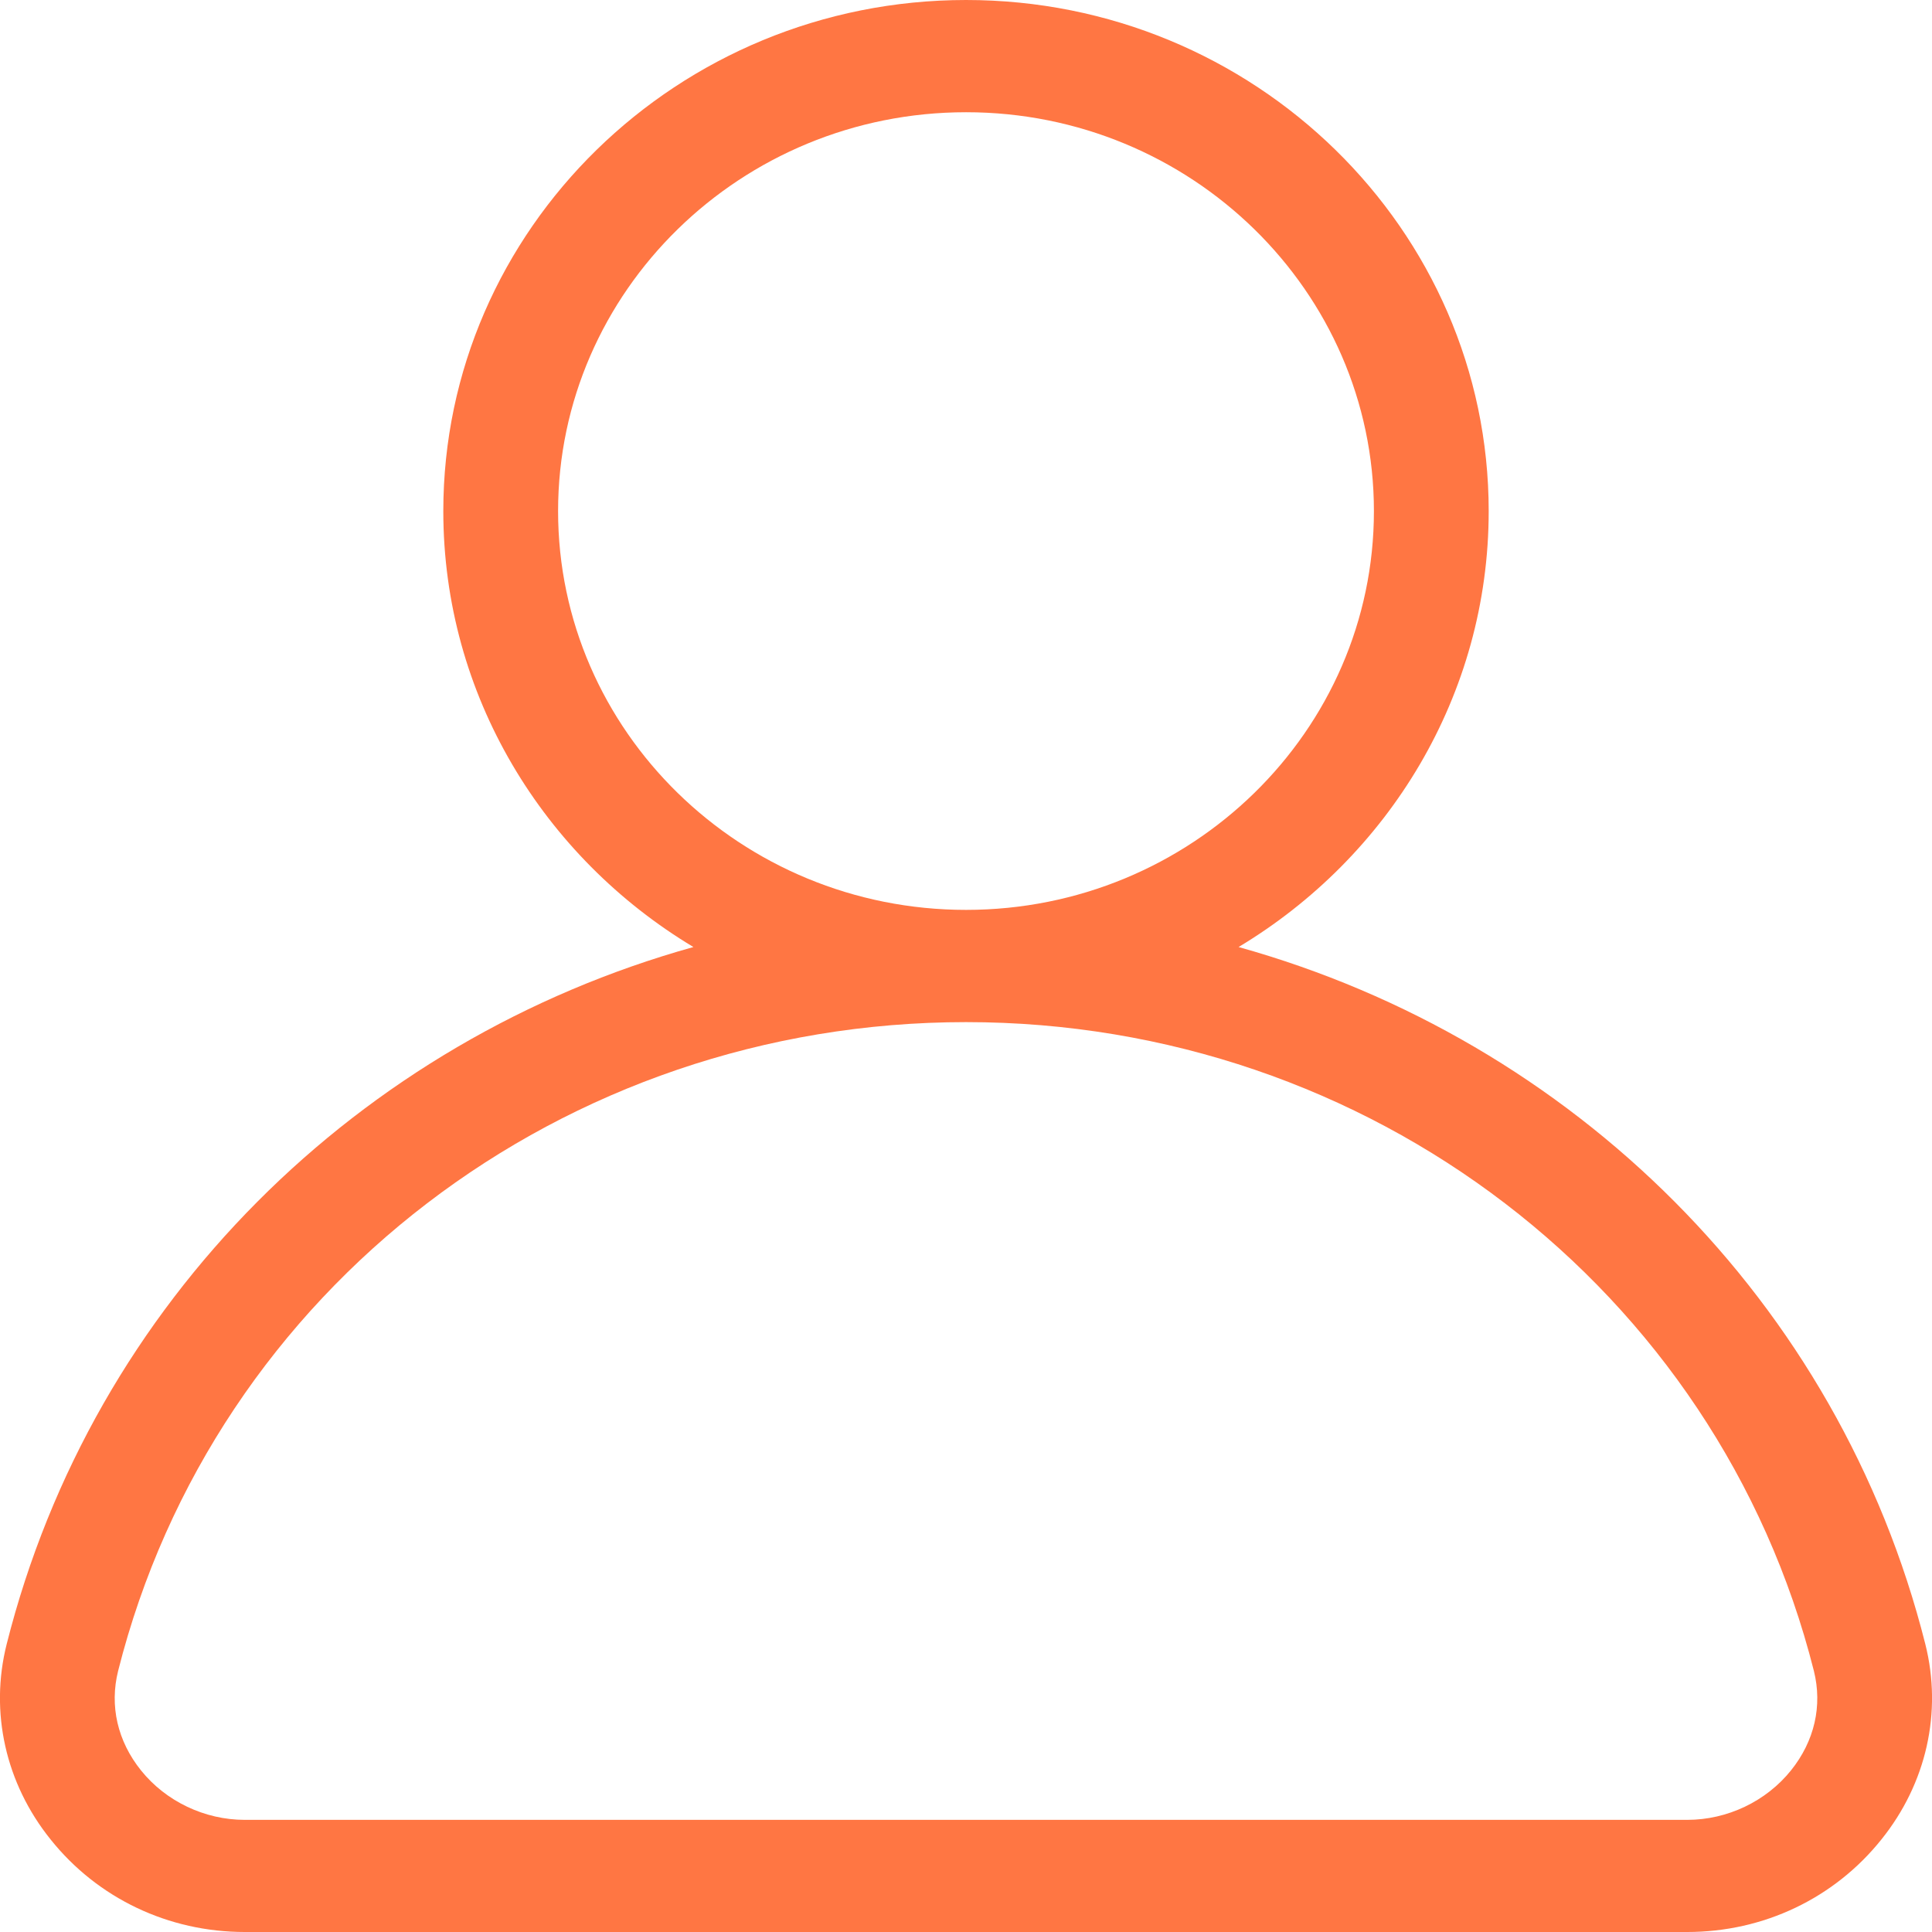
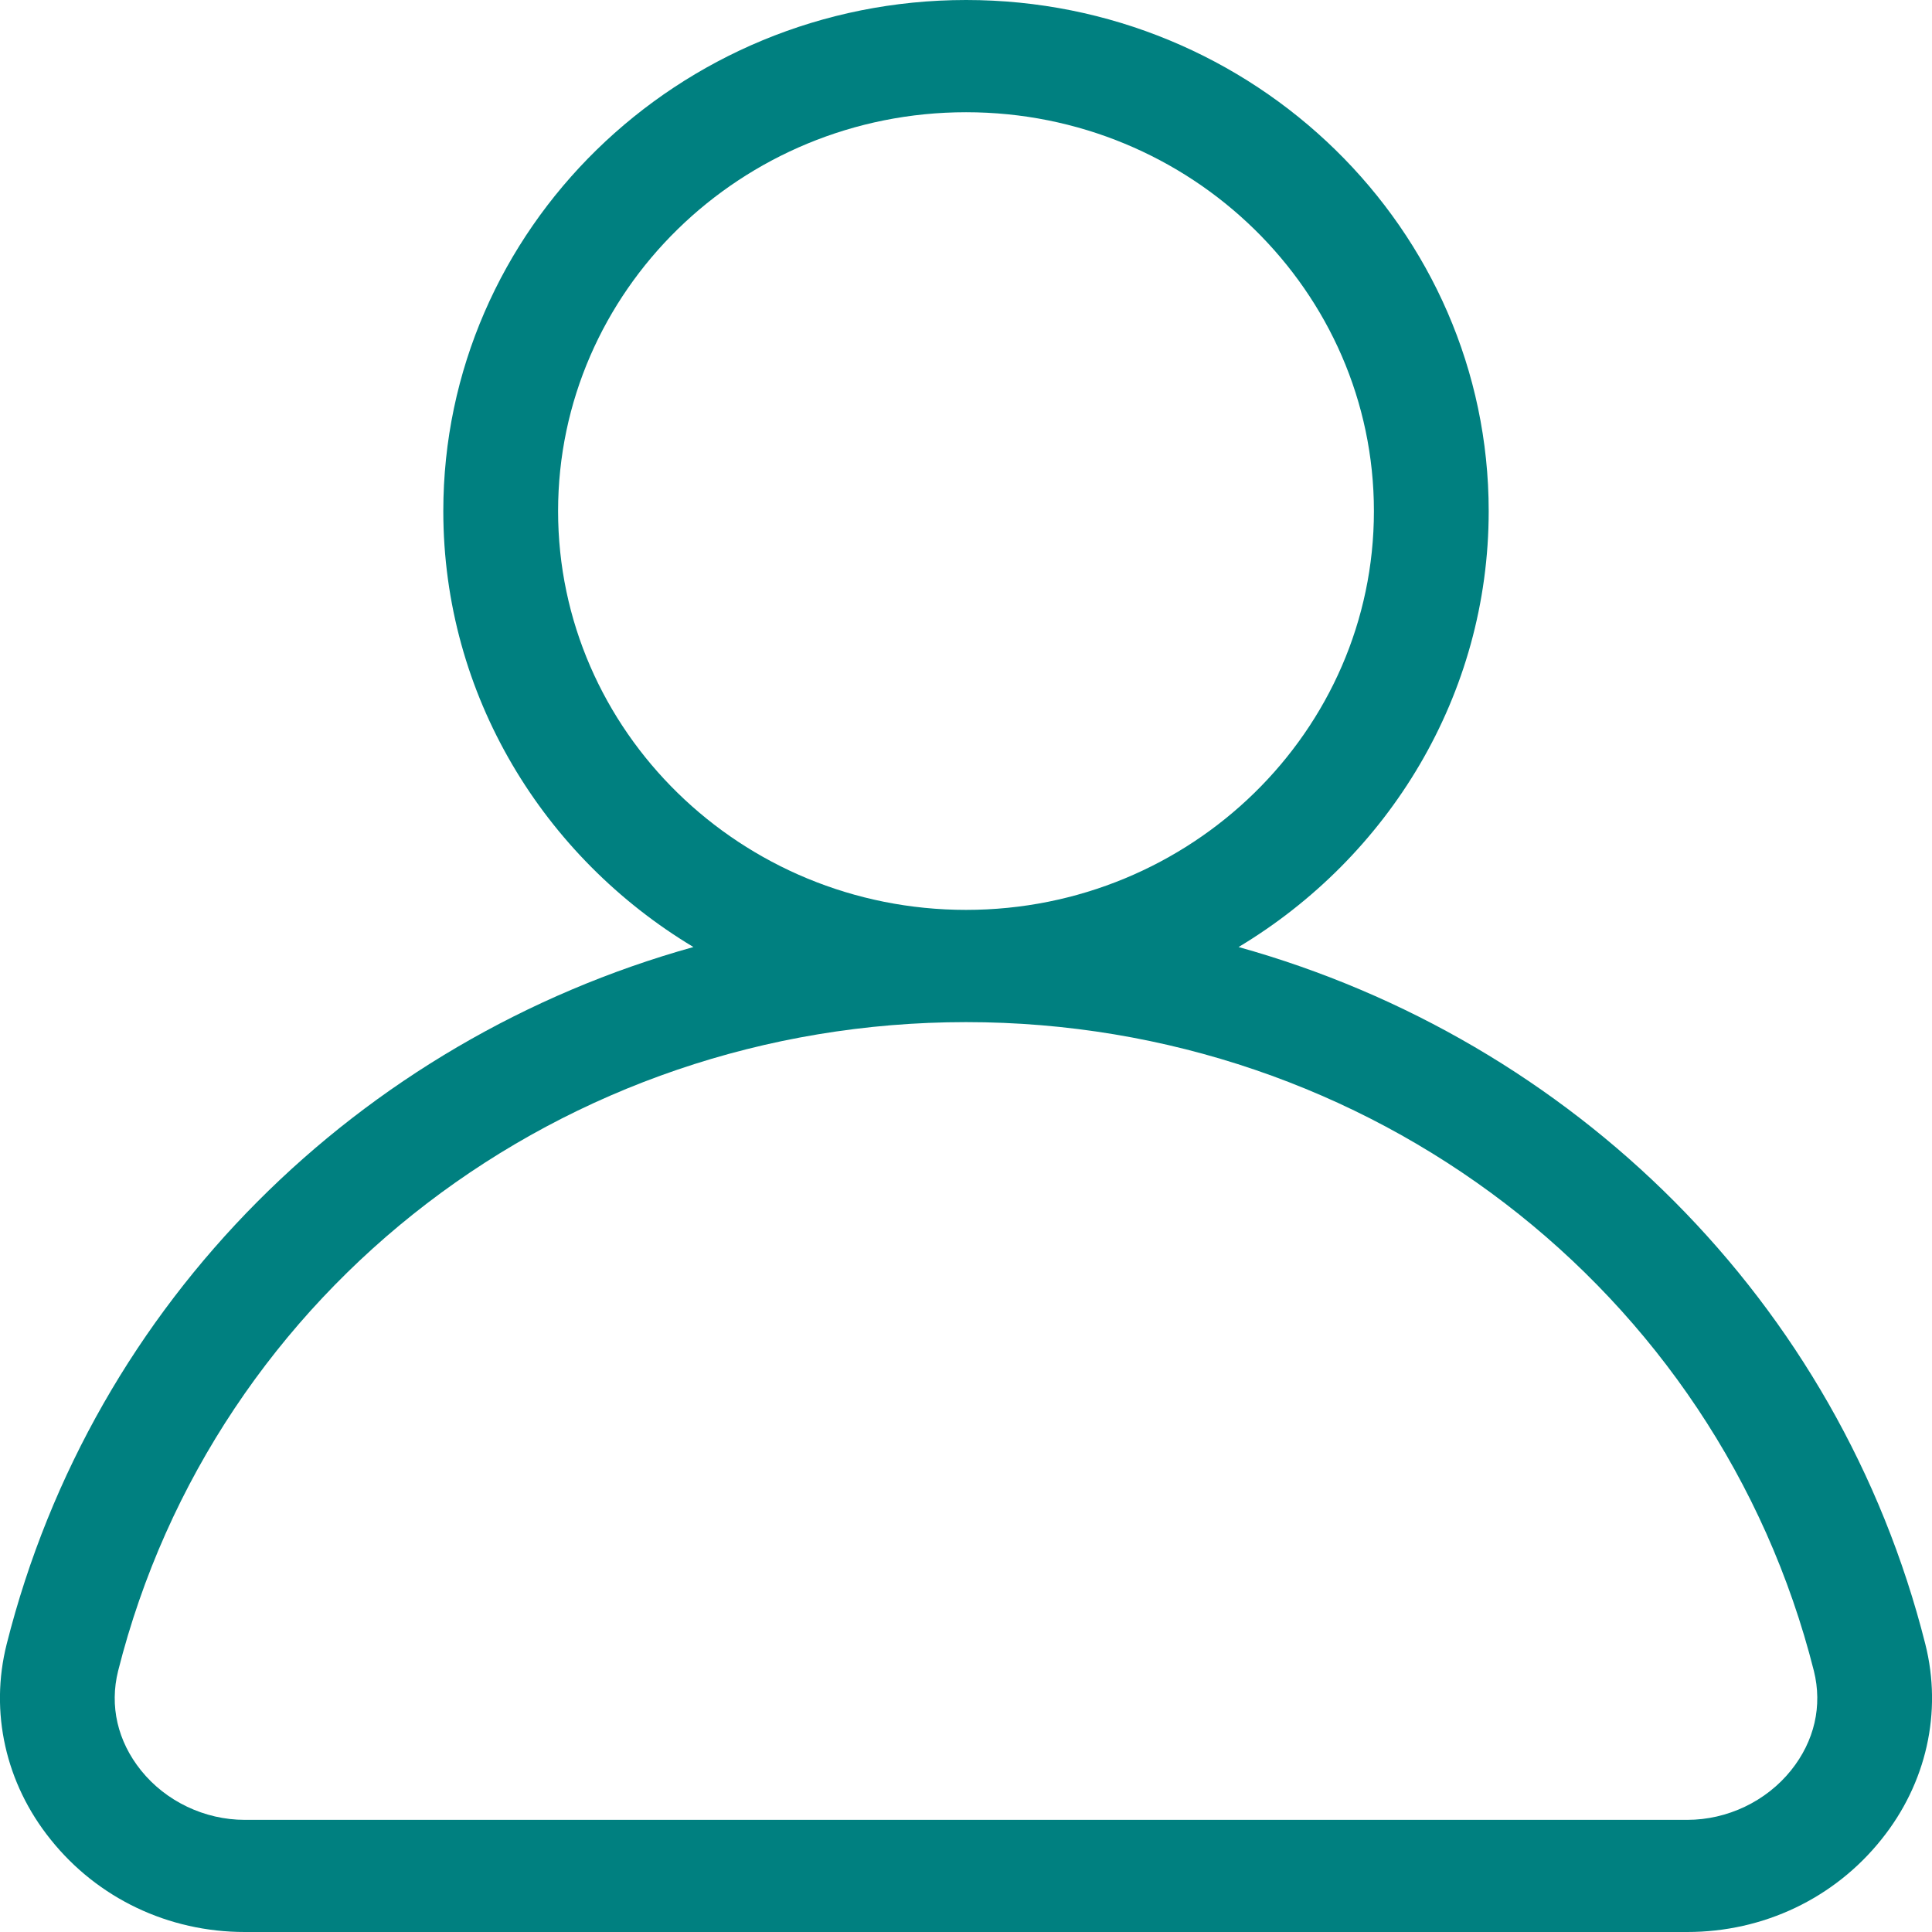
<svg xmlns="http://www.w3.org/2000/svg" width="22" height="22" viewBox="0 0 22 22" fill="#FF7643">
-   <path fill-rule="evenodd" clip-rule="evenodd" d="M20.395 20.159C20.112 20.512 19.67 20.723 19.213 20.723H2.787C2.33 20.723 1.888 20.512 1.605 20.159C1.338 19.826 1.246 19.425 1.345 19.027C2.442 14.678 6.412 11.639 11.001 11.639C15.588 11.639 19.558 14.678 20.655 19.027C20.754 19.425 20.662 19.826 20.395 20.159ZM6.355 5.82C6.355 3.316 8.439 1.278 11.001 1.278C13.561 1.278 15.645 3.316 15.645 5.82C15.645 8.325 13.561 10.361 11.001 10.361C8.439 10.361 6.355 8.325 6.355 5.82ZM21.924 18.722C20.939 14.815 17.907 11.845 14.104 10.784C15.81 9.76 16.952 7.918 16.952 5.82C16.952 2.611 14.282 0 11.001 0C7.718 0 5.048 2.611 5.048 5.82C5.048 7.918 6.19 9.76 7.896 10.784C4.093 11.845 1.061 14.815 0.076 18.722C-0.119 19.496 0.063 20.308 0.576 20.946C1.112 21.617 1.919 22 2.787 22H19.213C20.081 22 20.888 21.617 21.424 20.946C21.937 20.308 22.119 19.496 21.924 18.722Z" fill="#FF7643" />
+   <path fill-rule="evenodd" clip-rule="evenodd" d="M20.395 20.159C20.112 20.512 19.67 20.723 19.213 20.723H2.787C2.33 20.723 1.888 20.512 1.605 20.159C1.338 19.826 1.246 19.425 1.345 19.027C2.442 14.678 6.412 11.639 11.001 11.639C15.588 11.639 19.558 14.678 20.655 19.027C20.754 19.425 20.662 19.826 20.395 20.159ZM6.355 5.82C6.355 3.316 8.439 1.278 11.001 1.278C13.561 1.278 15.645 3.316 15.645 5.82C15.645 8.325 13.561 10.361 11.001 10.361C8.439 10.361 6.355 8.325 6.355 5.82ZM21.924 18.722C20.939 14.815 17.907 11.845 14.104 10.784C15.81 9.76 16.952 7.918 16.952 5.82C16.952 2.611 14.282 0 11.001 0C7.718 0 5.048 2.611 5.048 5.82C5.048 7.918 6.19 9.76 7.896 10.784C4.093 11.845 1.061 14.815 0.076 18.722C-0.119 19.496 0.063 20.308 0.576 20.946C1.112 21.617 1.919 22 2.787 22H19.213C20.081 22 20.888 21.617 21.424 20.946C21.937 20.308 22.119 19.496 21.924 18.722Z" fill="#008080" />
</svg>
